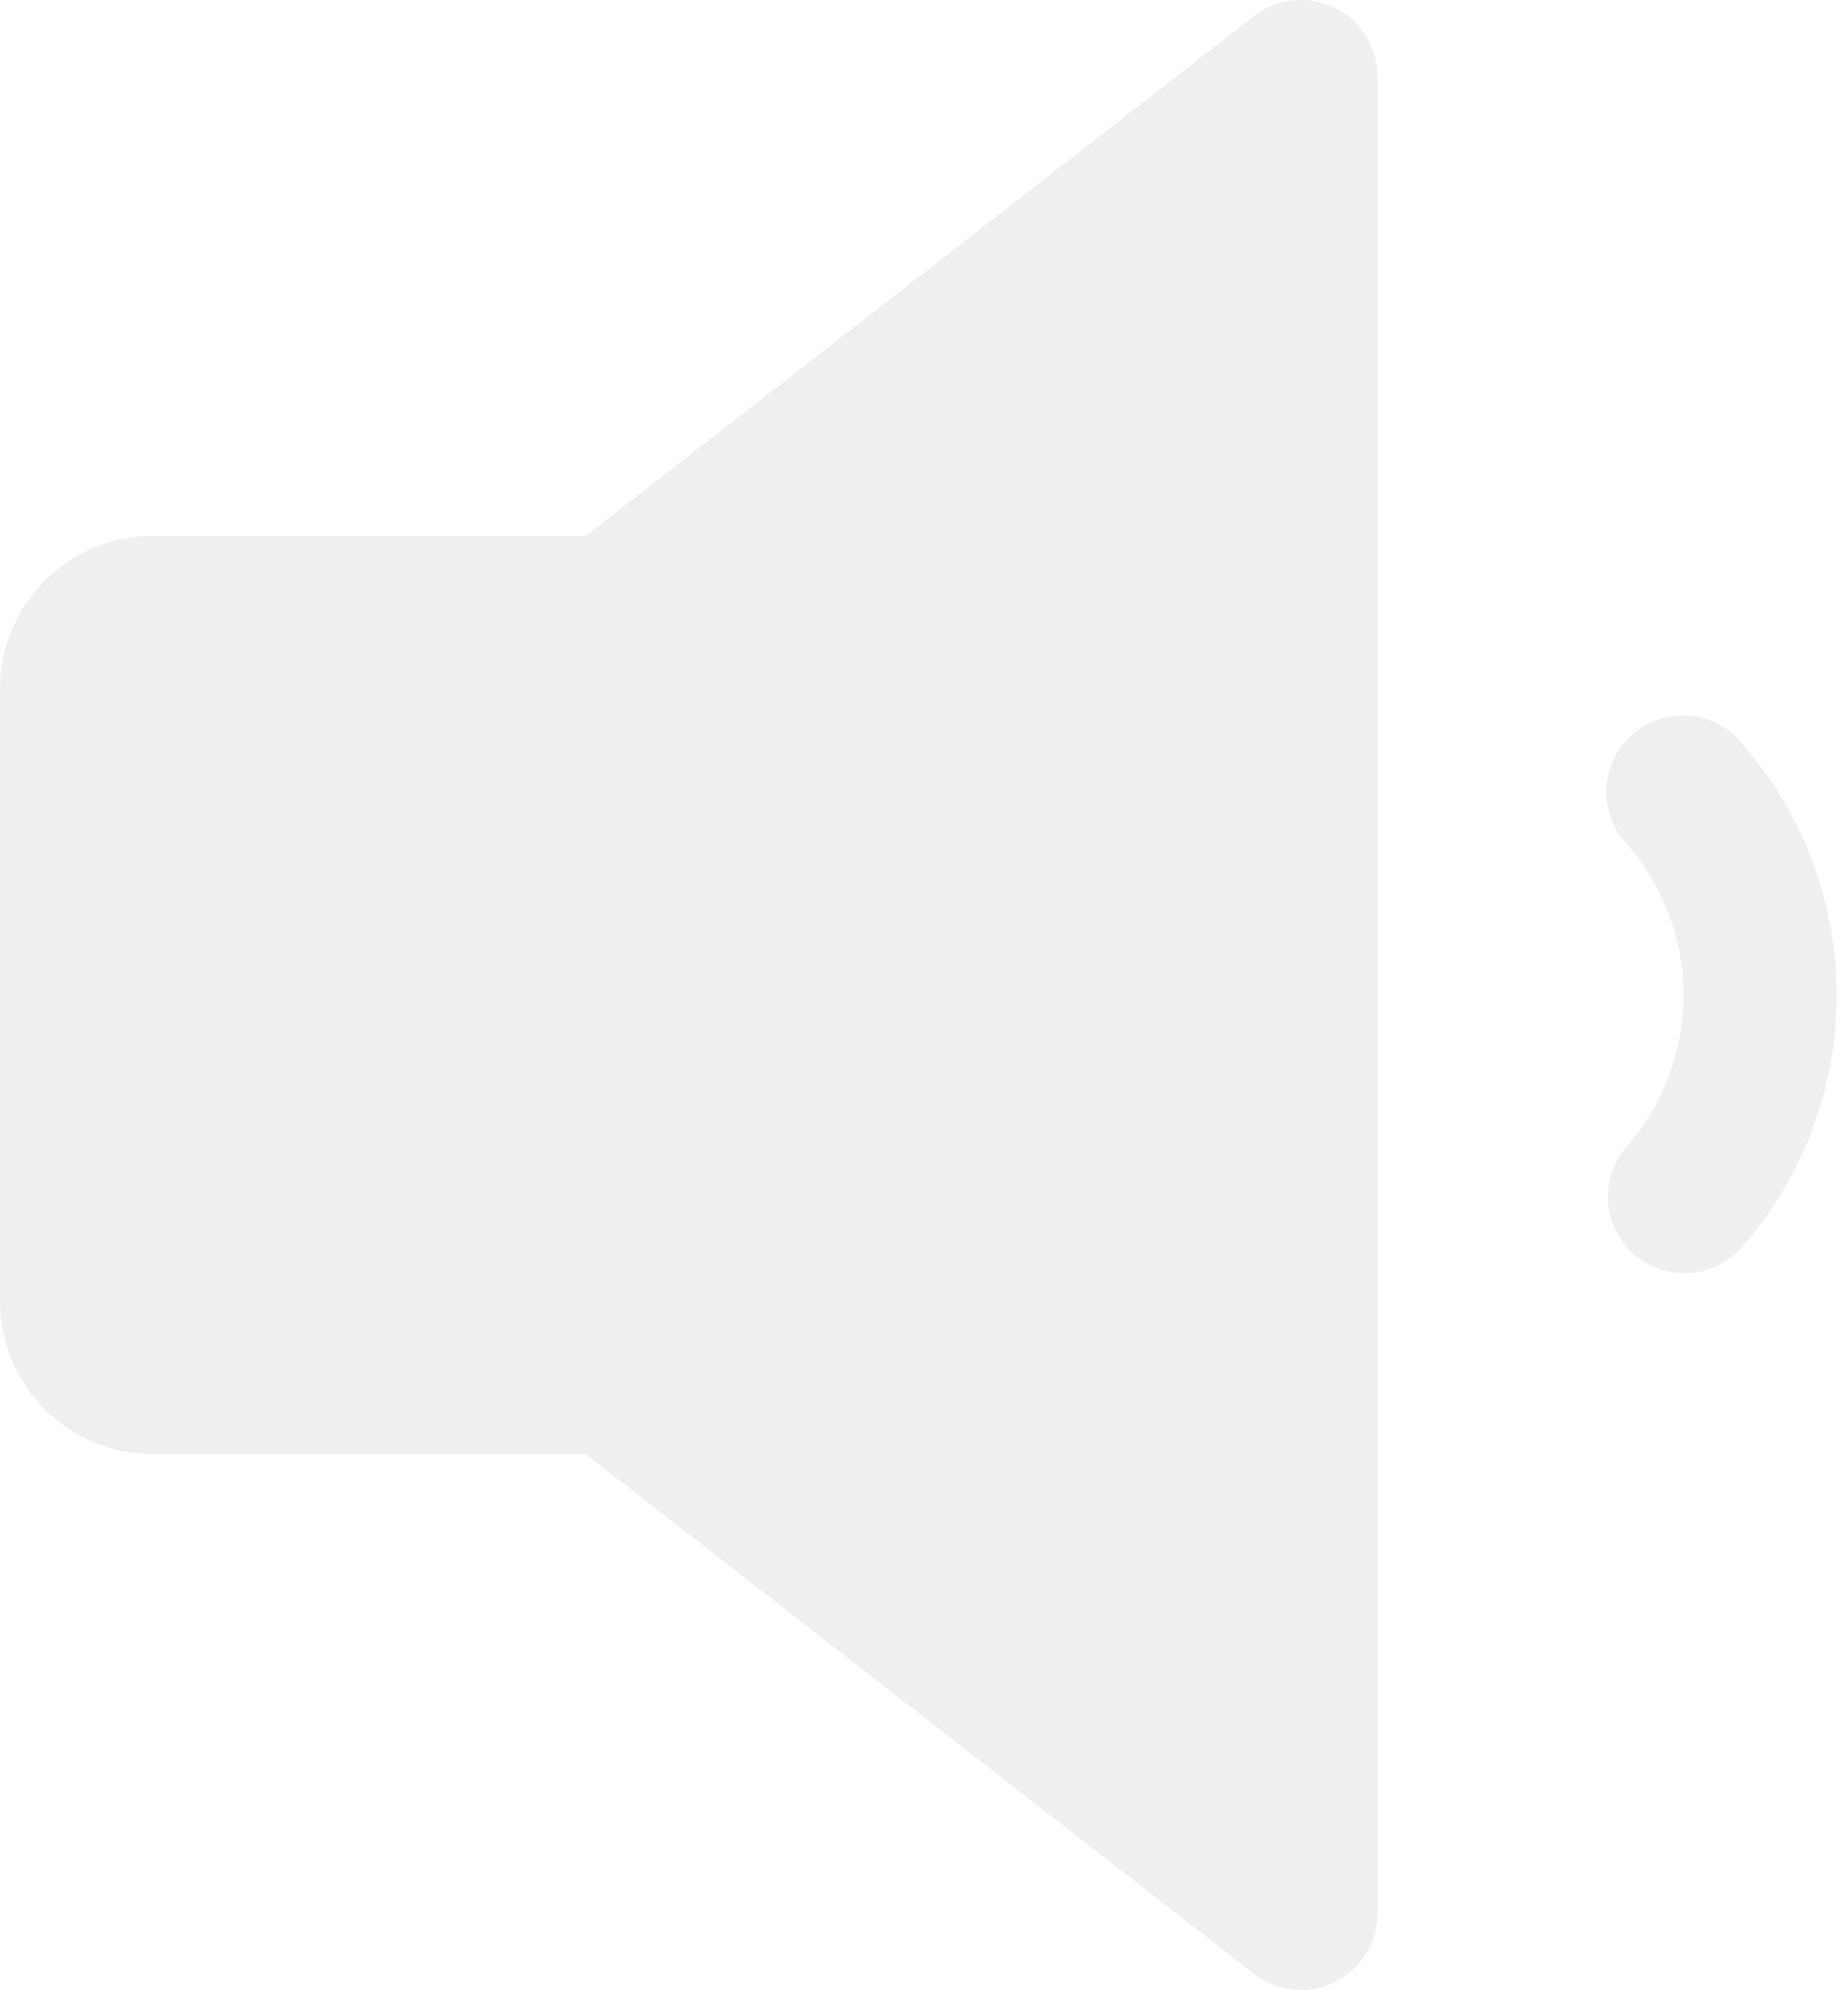
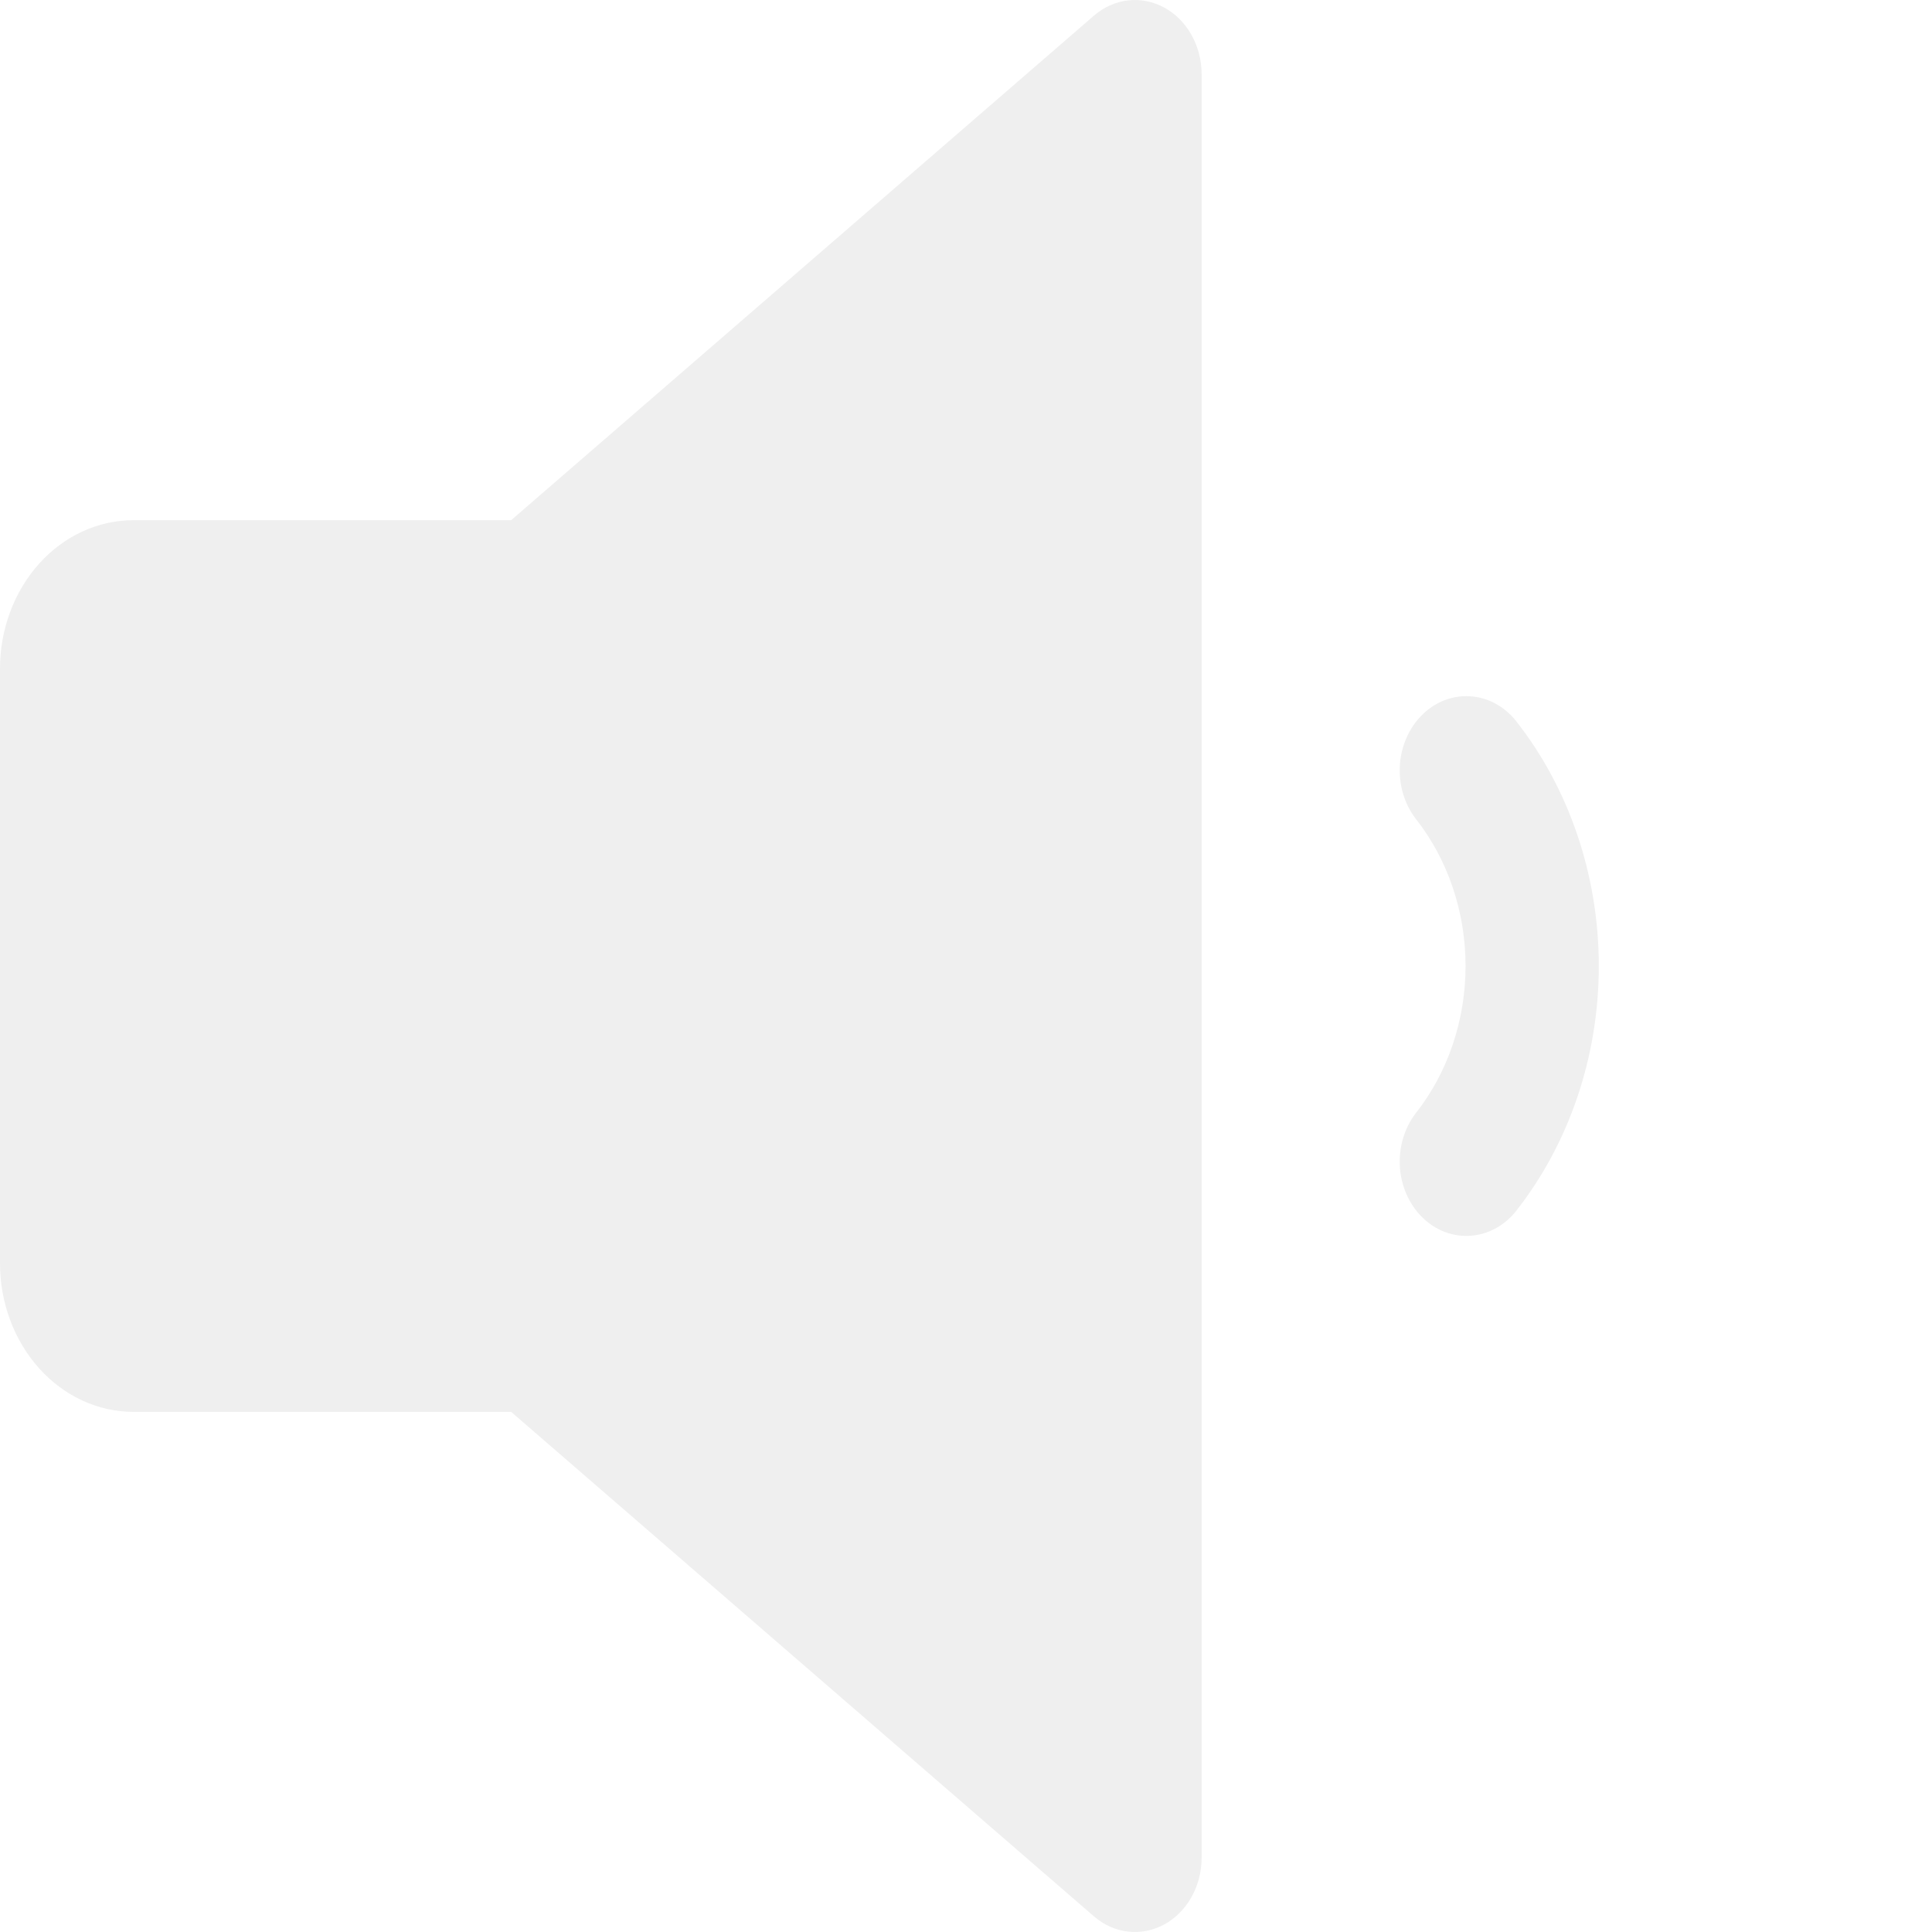
- <svg xmlns="http://www.w3.org/2000/svg" width="26" height="28" viewBox="0 0 26 28" fill="none">
-   <path d="M18.781 0.109C18.6 0.021 18.398 -0.015 18.197 0.006C17.997 0.027 17.806 0.104 17.647 0.227L8.245 7.539H2.154C1.583 7.539 1.035 7.765 0.631 8.169C0.227 8.573 0 9.121 0 9.692V18.308C0 18.879 0.227 19.427 0.631 19.831C1.035 20.235 1.583 20.462 2.154 20.462H8.245L17.647 27.773C17.806 27.897 17.997 27.974 18.198 27.994C18.398 28.015 18.6 27.979 18.781 27.891C18.962 27.802 19.115 27.665 19.222 27.494C19.328 27.323 19.385 27.125 19.385 26.924V1.077C19.385 0.875 19.329 0.677 19.222 0.506C19.115 0.335 18.962 0.197 18.781 0.109ZM25.847 14C25.848 15.312 25.369 16.579 24.501 17.562C24.311 17.771 24.046 17.897 23.764 17.913C23.481 17.928 23.204 17.832 22.992 17.645C22.78 17.458 22.65 17.195 22.63 16.913C22.61 16.632 22.702 16.353 22.886 16.138C23.405 15.548 23.692 14.789 23.692 14.003C23.692 13.217 23.405 12.458 22.886 11.868C22.789 11.762 22.715 11.639 22.667 11.504C22.619 11.369 22.599 11.227 22.607 11.084C22.614 10.941 22.651 10.802 22.713 10.673C22.775 10.544 22.863 10.43 22.97 10.335C23.077 10.241 23.202 10.168 23.337 10.123C23.472 10.077 23.616 10.059 23.758 10.069C23.901 10.079 24.04 10.117 24.167 10.181C24.295 10.246 24.408 10.335 24.501 10.444C25.367 11.426 25.846 12.691 25.847 14Z" fill="#EFEFEF" />
+ <svg xmlns="http://www.w3.org/2000/svg" width="28" height="28" viewBox="0 0 28 28" fill="none">
+   <path d="M16.348 0.006C16.528 -0.015 16.709 0.021 16.872 0.109C17.035 0.197 17.172 0.335 17.268 0.506C17.364 0.677 17.415 0.875 17.415 1.077V26.924C17.415 27.125 17.364 27.323 17.268 27.494C17.172 27.665 17.035 27.802 16.873 27.891C16.71 27.979 16.528 28.015 16.348 27.994C16.168 27.974 15.997 27.897 15.854 27.773L7.408 20.462H1.935C1.422 20.462 0.93 20.235 0.567 19.831C0.204 19.427 0 18.879 0 18.308V9.692C0 9.121 0.204 8.573 0.567 8.169C0.93 7.765 1.422 7.539 1.935 7.539H7.408L15.854 0.227C15.997 0.103 16.168 0.027 16.348 0.006Z" fill="#EFEFEF" />
+   <path d="M23.171 14C23.171 12.69 22.742 11.424 21.965 10.441C21.795 10.232 21.558 10.106 21.304 10.091C21.051 10.075 20.803 10.171 20.613 10.358C20.423 10.545 20.306 10.808 20.288 11.09C20.27 11.372 20.353 11.65 20.517 11.865C20.983 12.455 21.24 13.214 21.24 14C21.24 14.786 20.983 15.545 20.517 16.135C20.353 16.35 20.27 16.629 20.288 16.911C20.306 17.193 20.423 17.456 20.613 17.643C20.803 17.83 21.051 17.926 21.304 17.91C21.558 17.895 21.795 17.769 21.965 17.56C22.742 16.576 23.171 15.311 23.171 14Z" fill="#EFEFEF" />
</svg>
